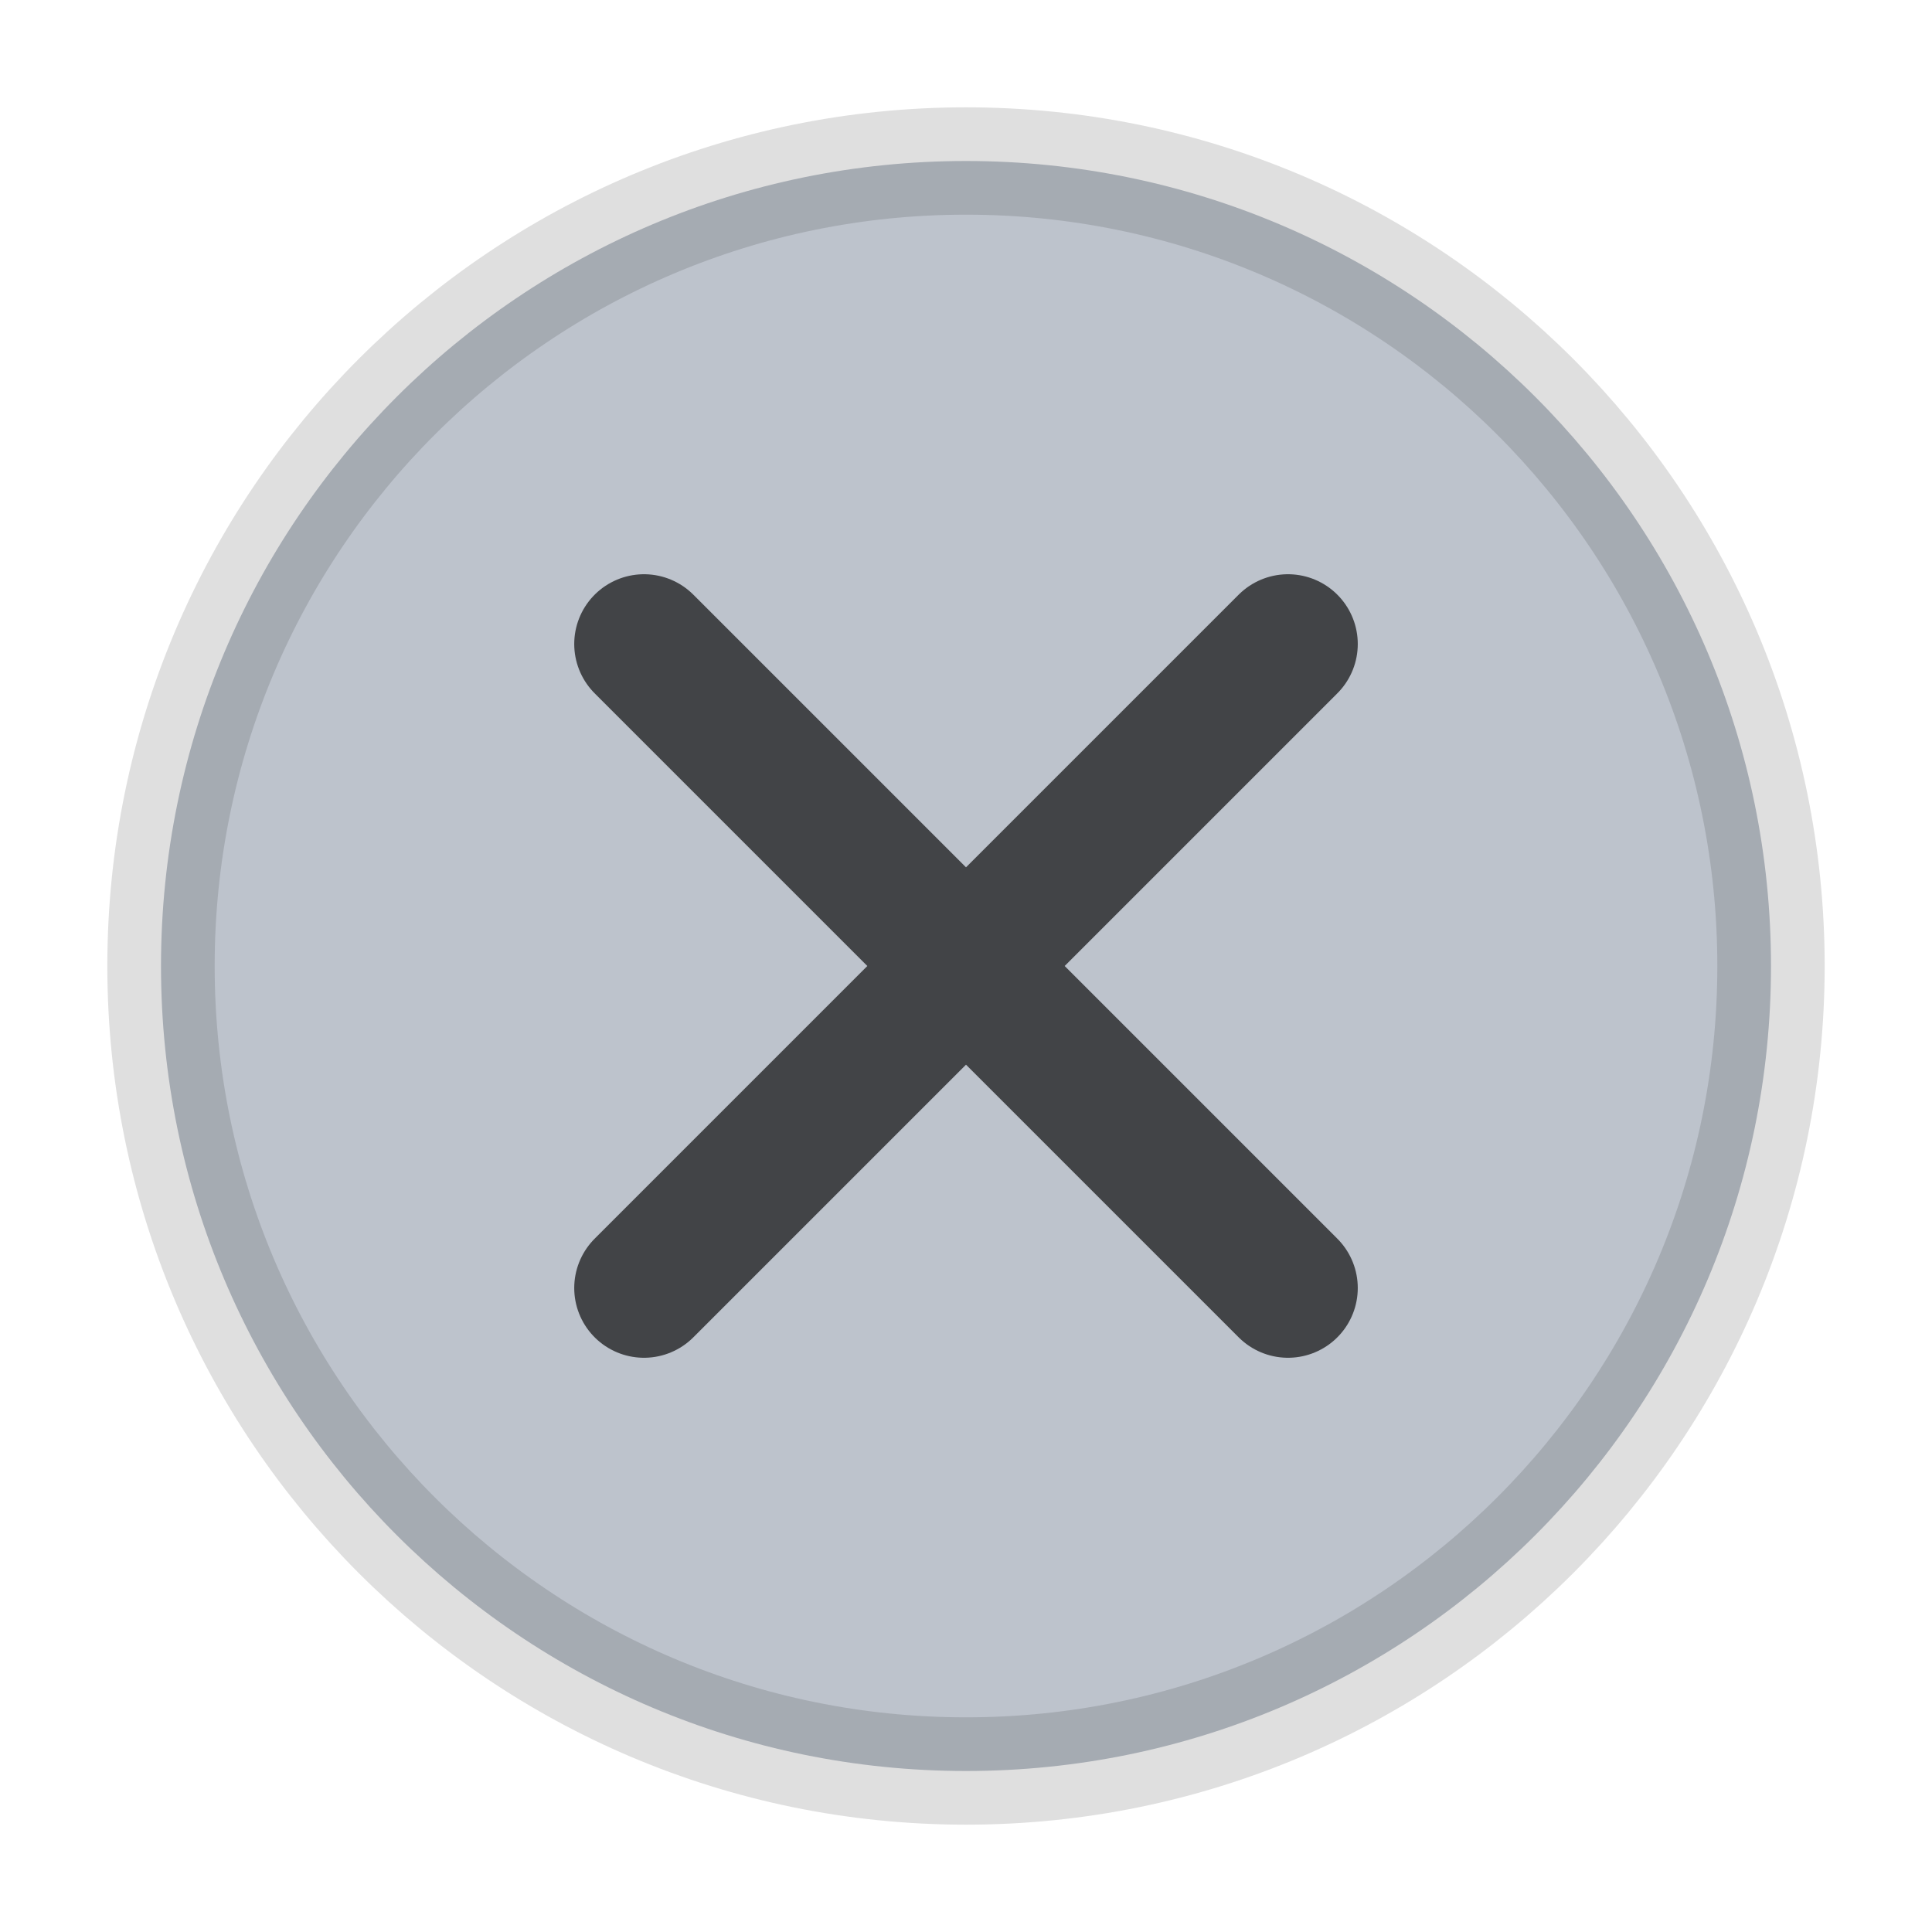
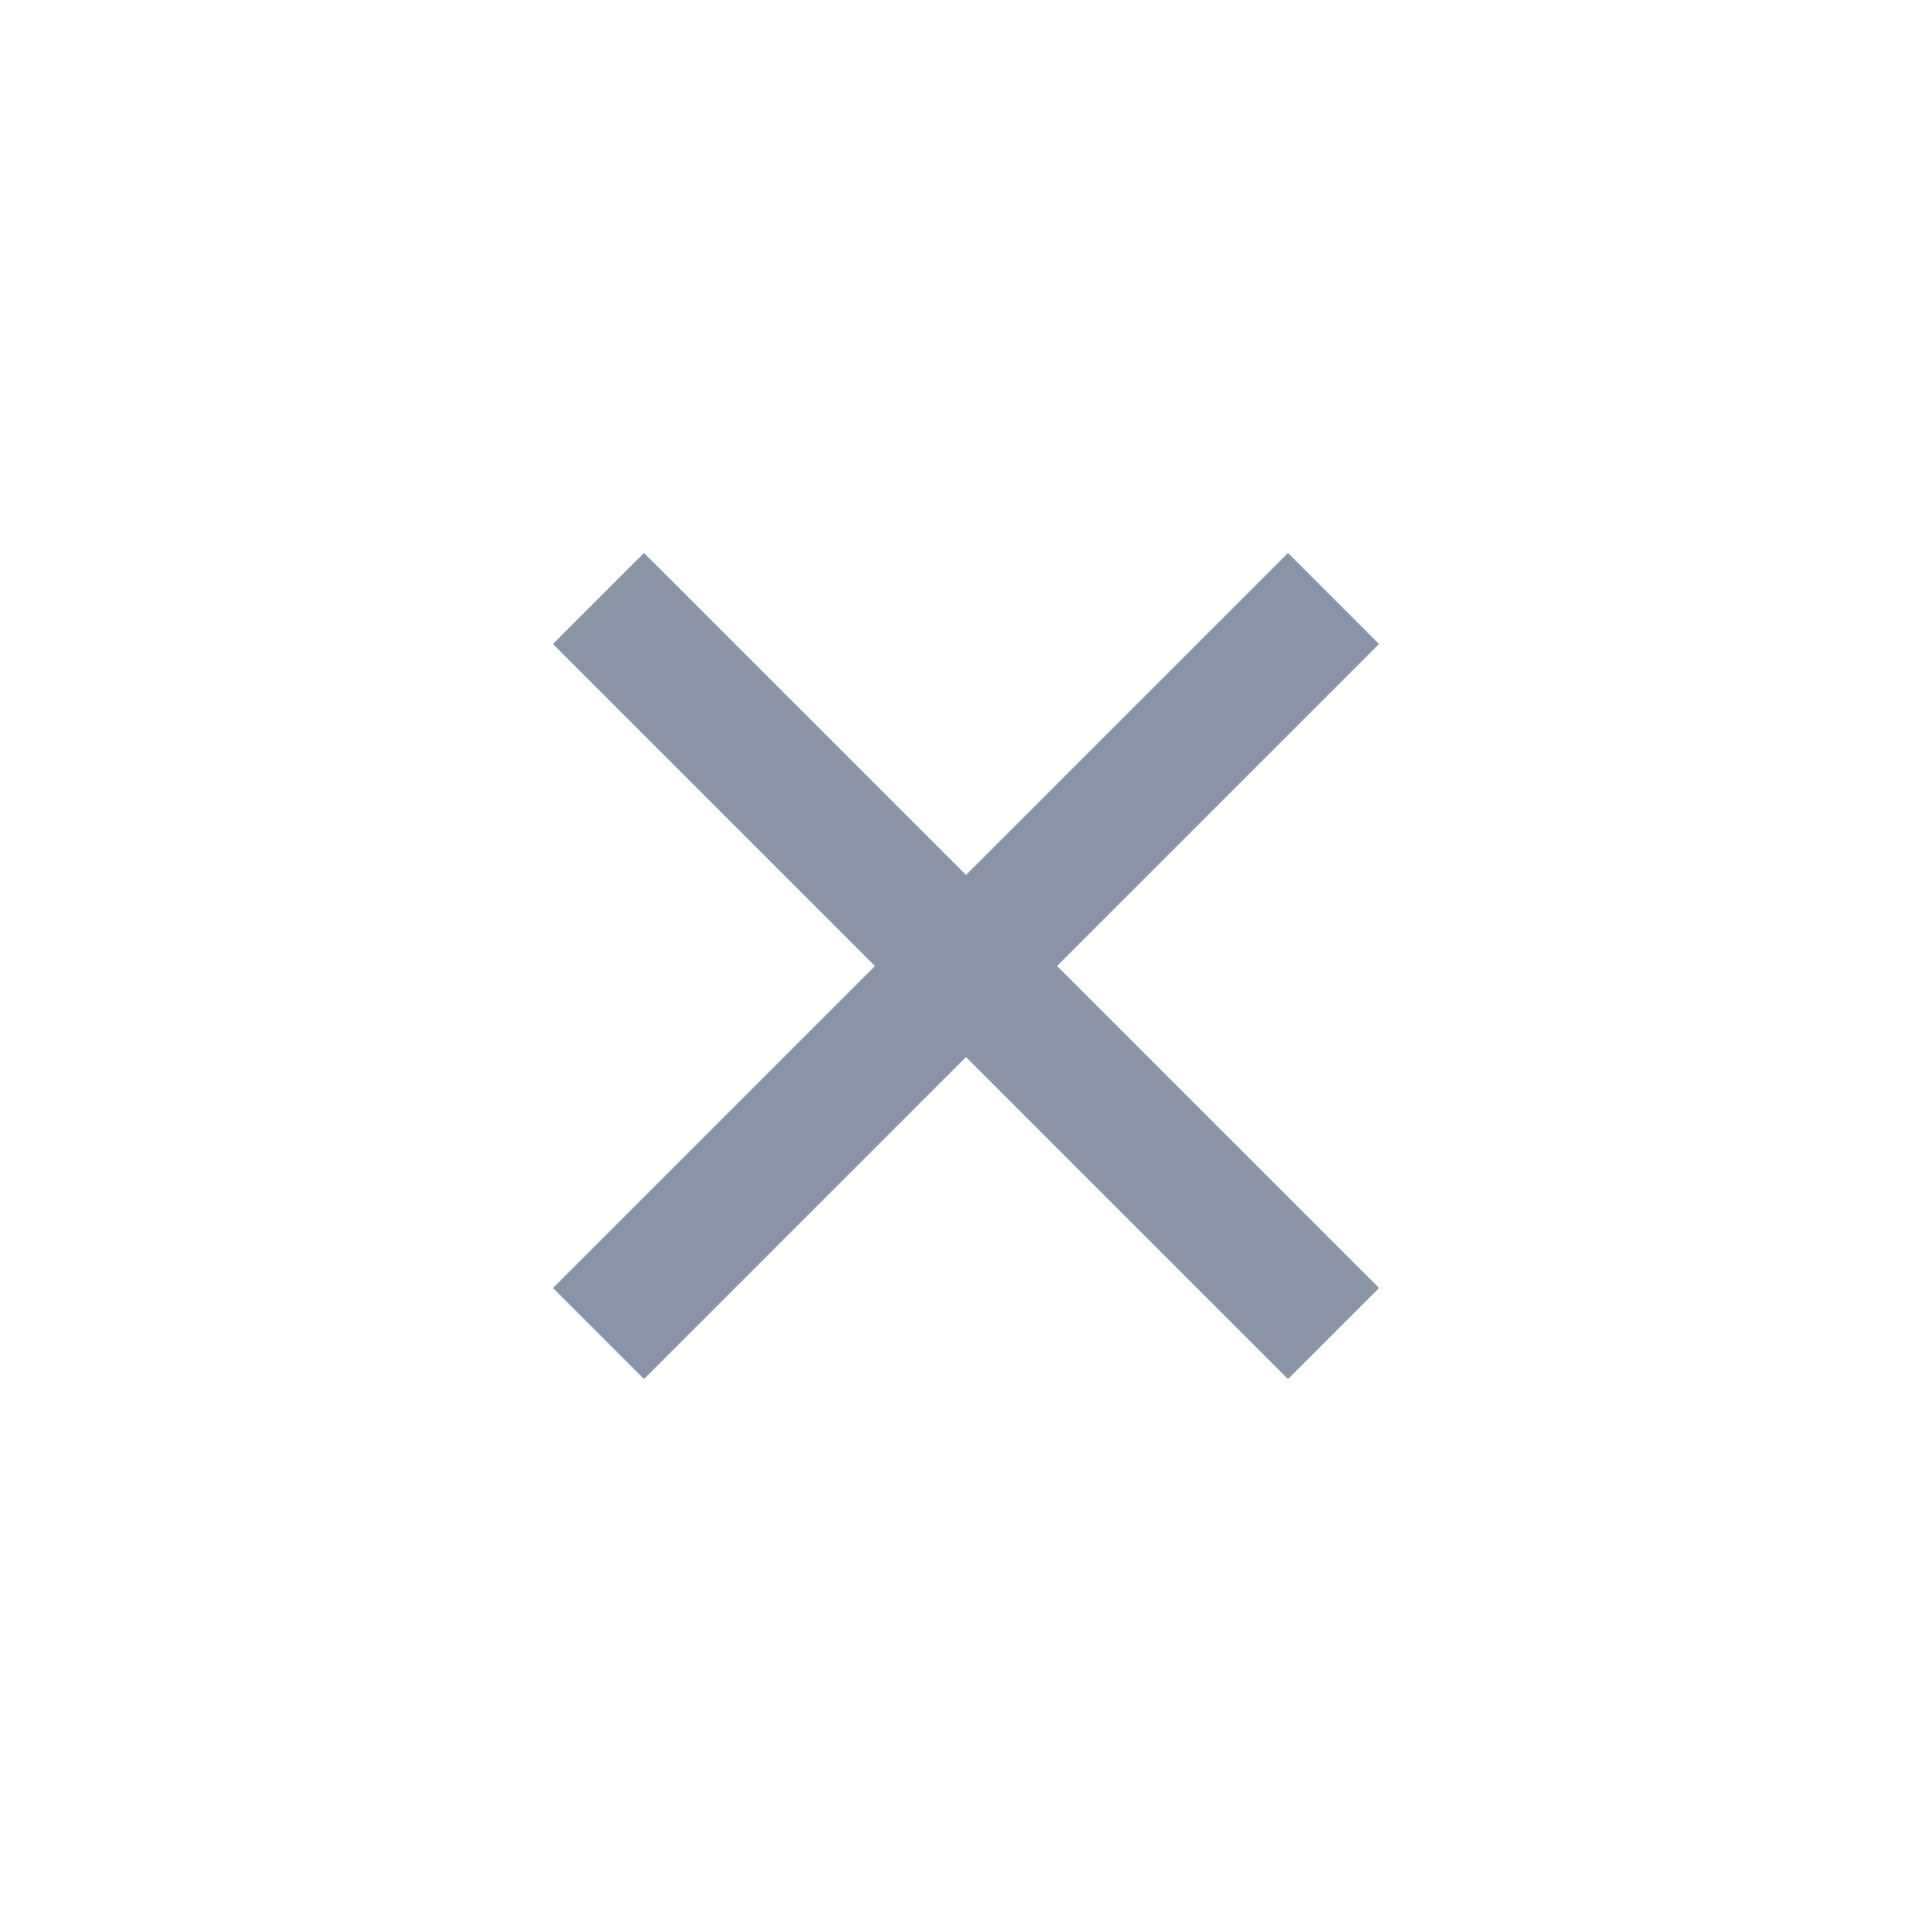
<svg xmlns="http://www.w3.org/2000/svg" width="18" height="18" viewBox="0 0 18 18">
-   <circle cx="9" cy="9" r="7.5" fill="#bdc3cc" stroke="#00000020" />
-   <path d="M6 6l6 6M12 6l-6 6" fill="none" stroke="#000000a6" stroke-width="1.3" stroke-linecap="round" stroke-linejoin="round" />
+   <path d="M6 6l6 6M12 6l-6 6" fill="none" stroke="#8b94a4" stroke-width="1.2" stroke-linecap="square" stroke-linejoin="miter" />
</svg>
